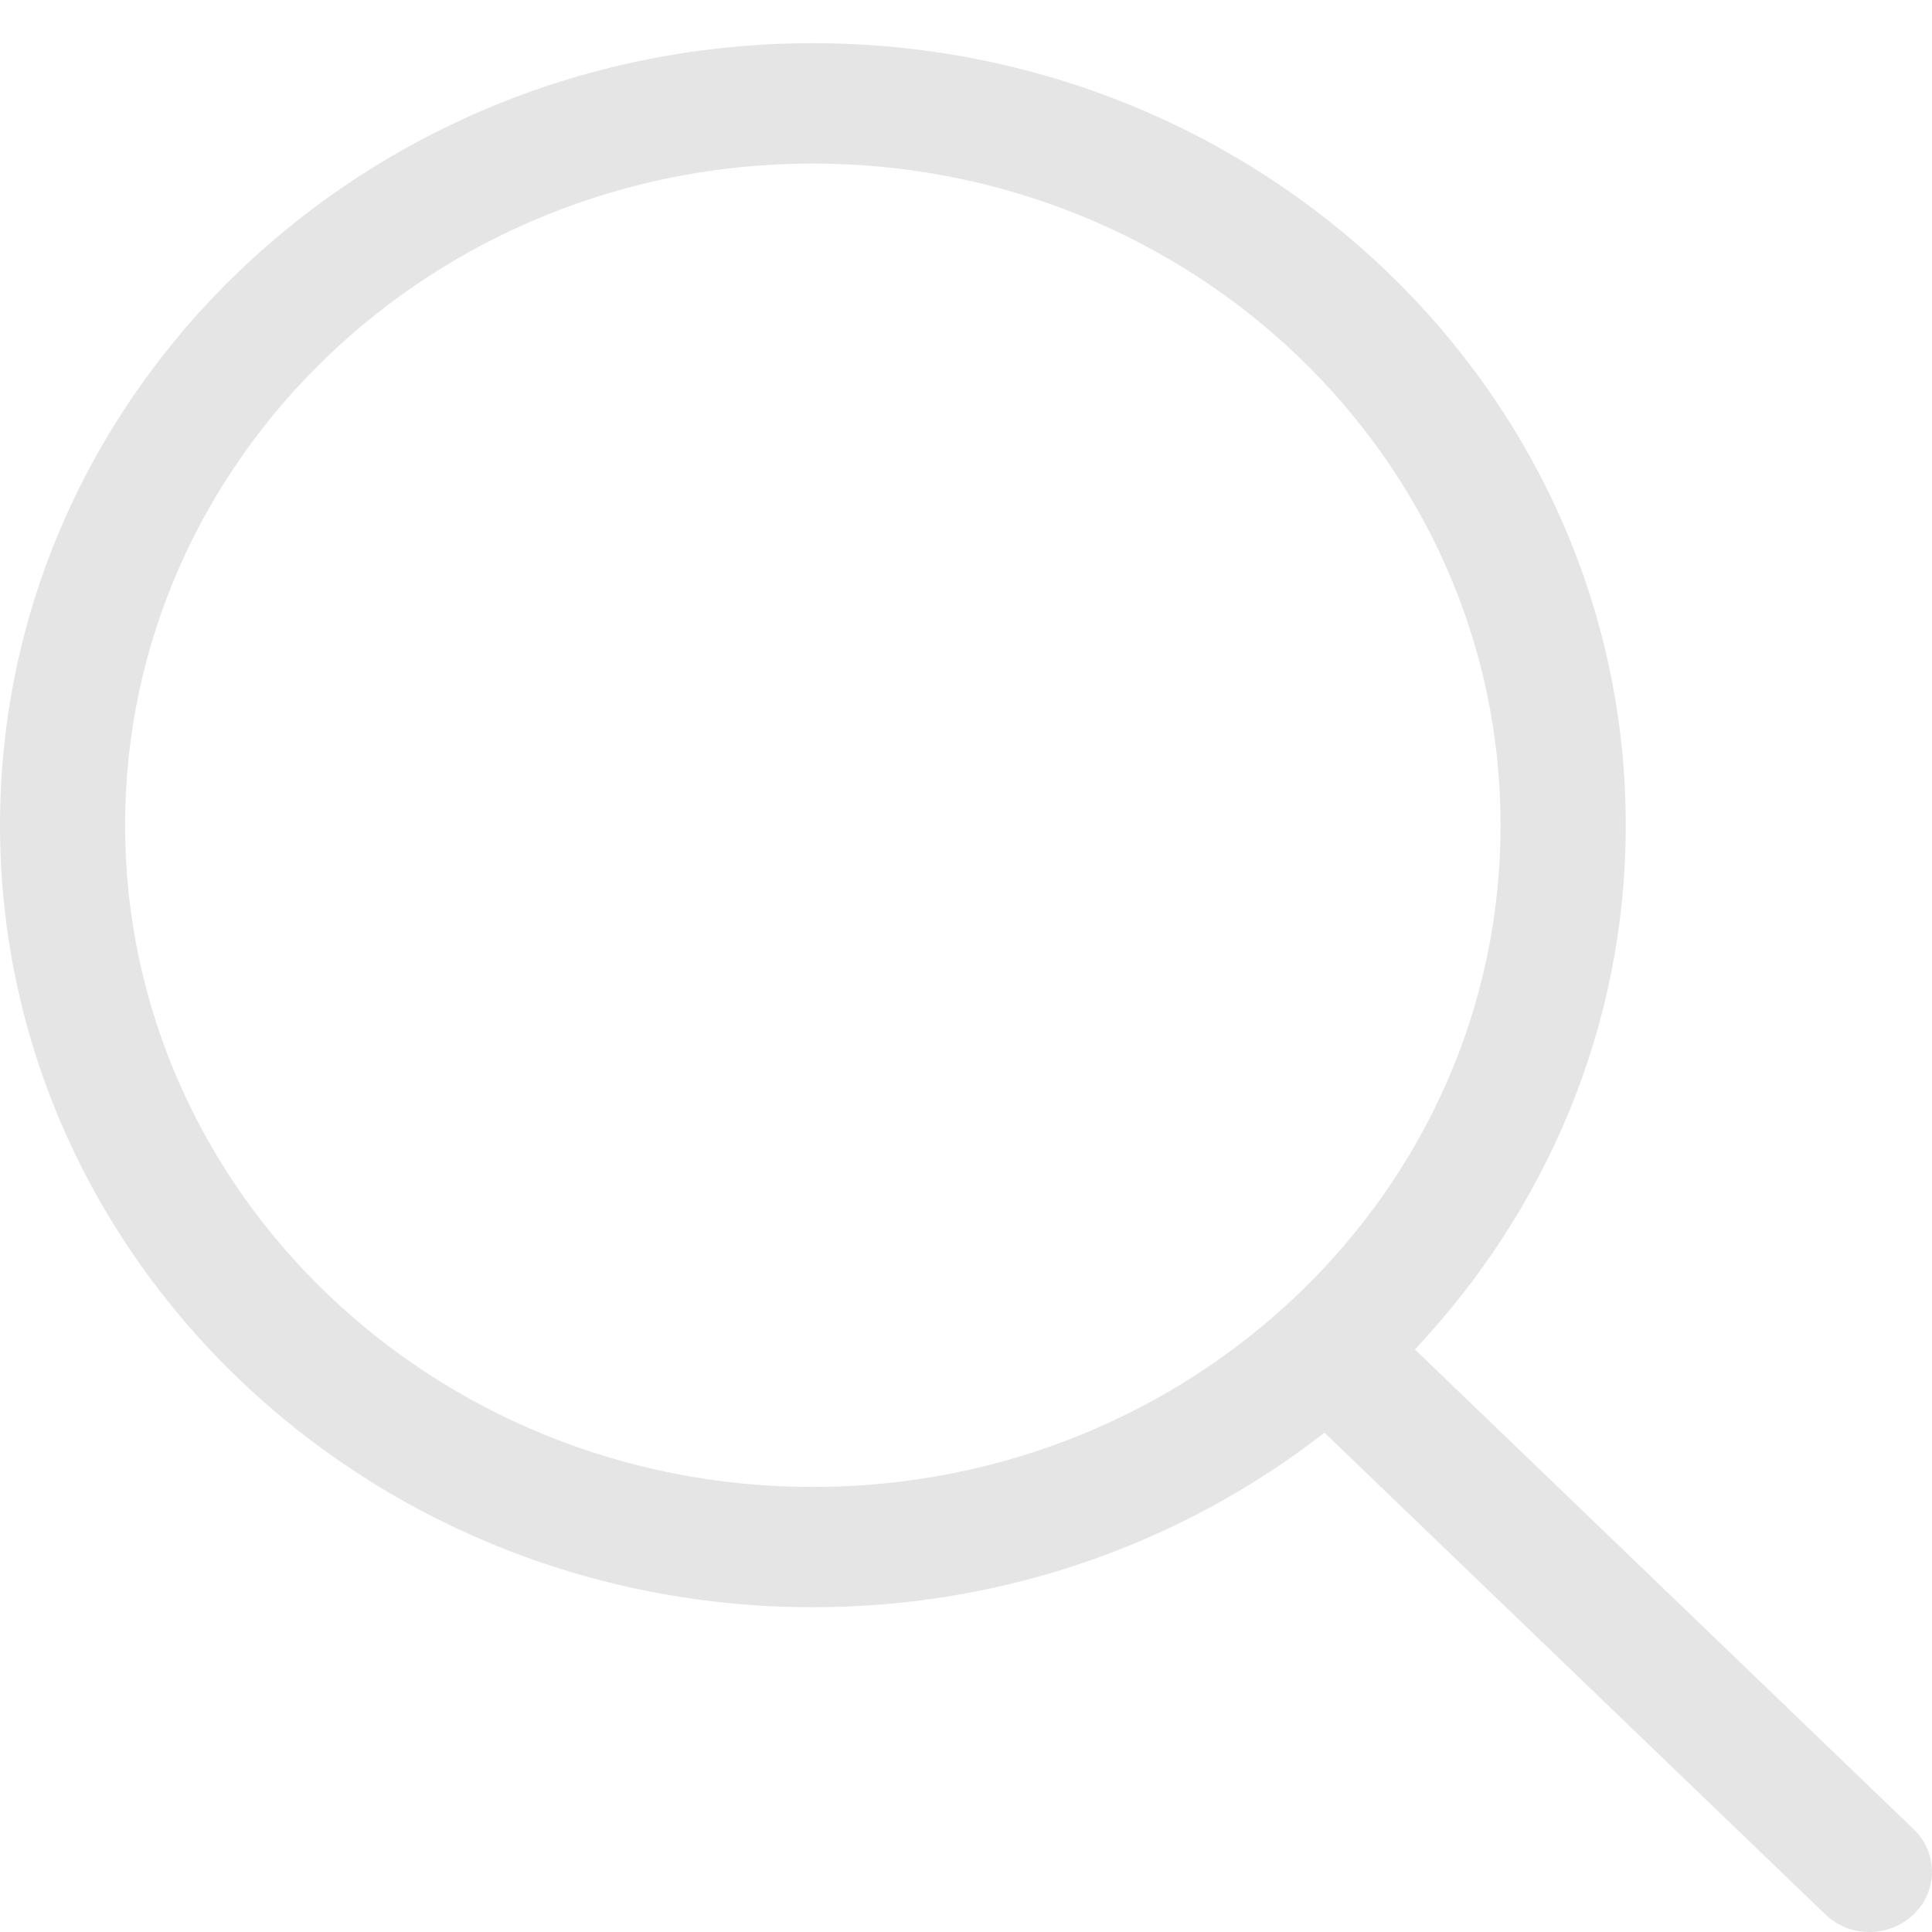
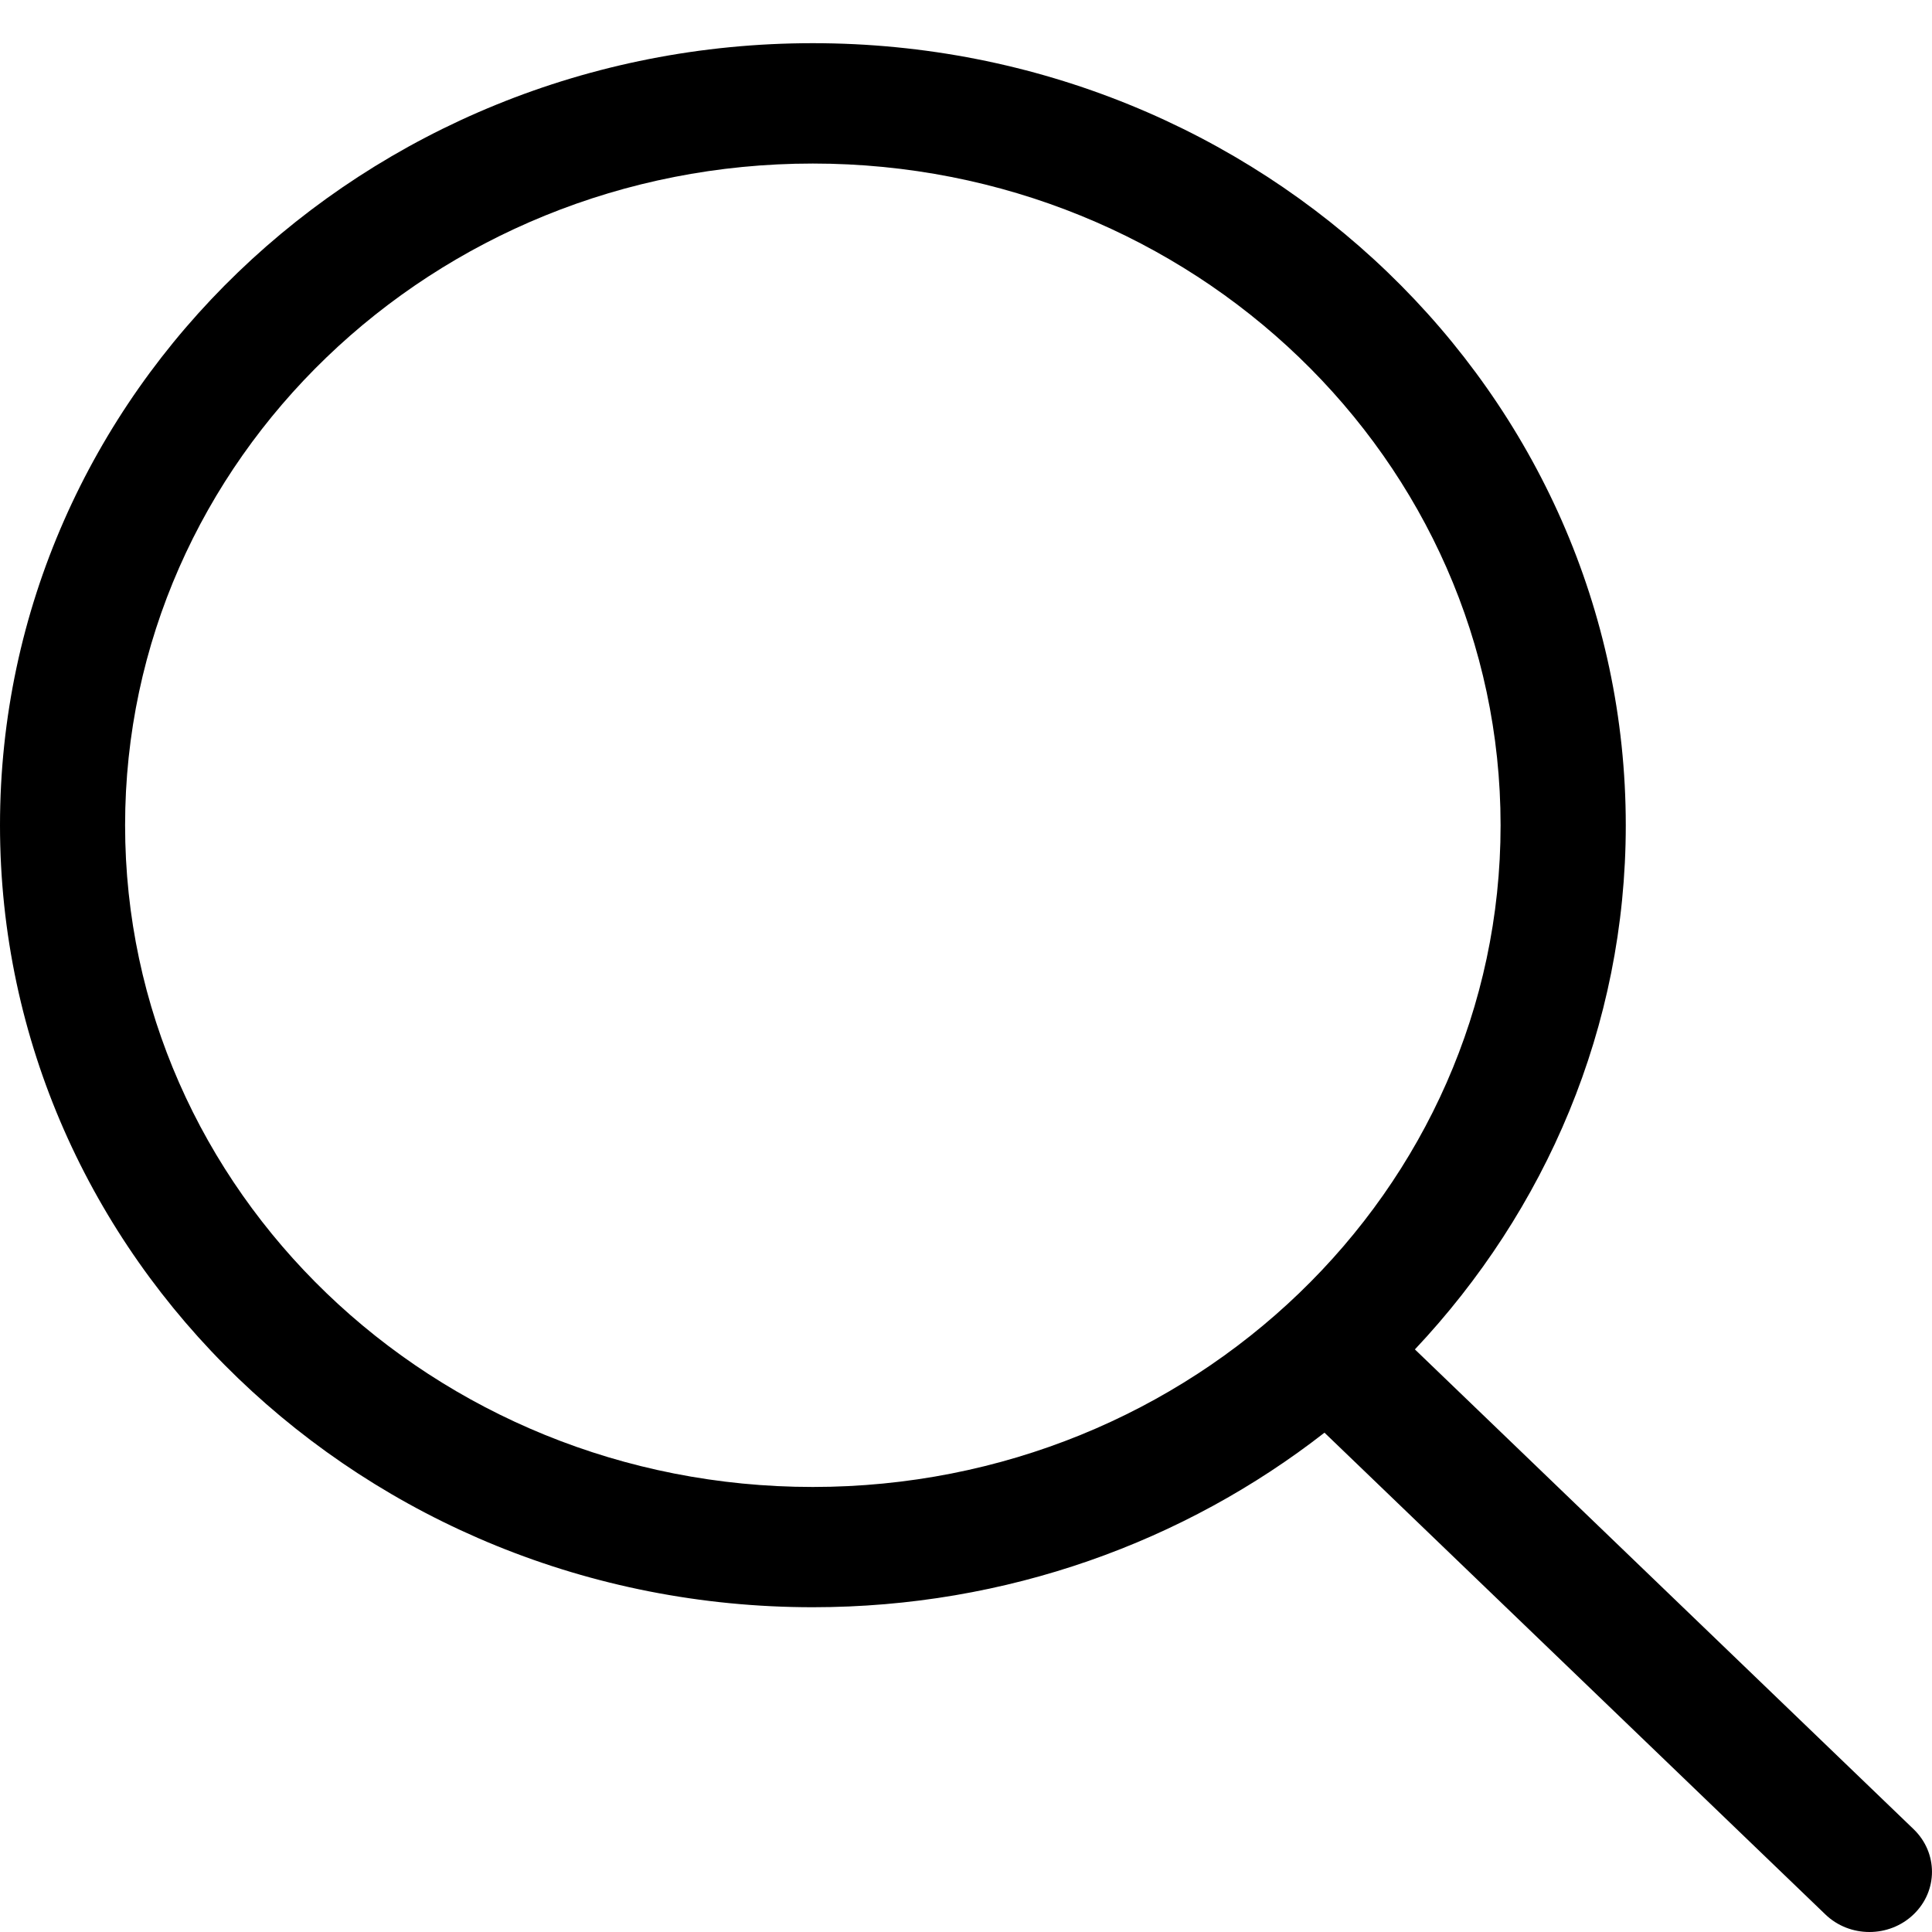
- <svg xmlns="http://www.w3.org/2000/svg" width="20" height="20" viewBox="0 0 20 20" fill="none">
-   <path d="M19.81 18.936L14.647 13.969C15.999 12.533 16.83 10.633 16.83 8.543C16.829 4.072 13.062 0.447 8.414 0.447C3.767 0.447 0 4.072 0 8.543C0 13.014 3.767 16.638 8.414 16.638C10.422 16.638 12.264 15.959 13.711 14.831L18.895 19.817C19.147 20.061 19.557 20.061 19.81 19.817C20.063 19.574 20.063 19.18 19.81 18.936ZM8.414 15.393C4.482 15.393 1.295 12.326 1.295 8.543C1.295 4.76 4.482 1.693 8.414 1.693C12.347 1.693 15.534 4.76 15.534 8.543C15.534 12.326 12.347 15.393 8.414 15.393Z" fill="#E5E5E5" />
+ <svg xmlns="http://www.w3.org/2000/svg" width="20" height="20" viewBox="0 0 20 20">
+   <path d="M19.81 18.936L14.647 13.969C15.999 12.533 16.83 10.633 16.83 8.543C16.829 4.072 13.062 0.447 8.414 0.447C3.767 0.447 0 4.072 0 8.543C0 13.014 3.767 16.638 8.414 16.638C10.422 16.638 12.264 15.959 13.711 14.831L18.895 19.817C19.147 20.061 19.557 20.061 19.81 19.817C20.063 19.574 20.063 19.18 19.81 18.936ZM8.414 15.393C4.482 15.393 1.295 12.326 1.295 8.543C1.295 4.76 4.482 1.693 8.414 1.693C12.347 1.693 15.534 4.76 15.534 8.543C15.534 12.326 12.347 15.393 8.414 15.393Z" />
</svg>
